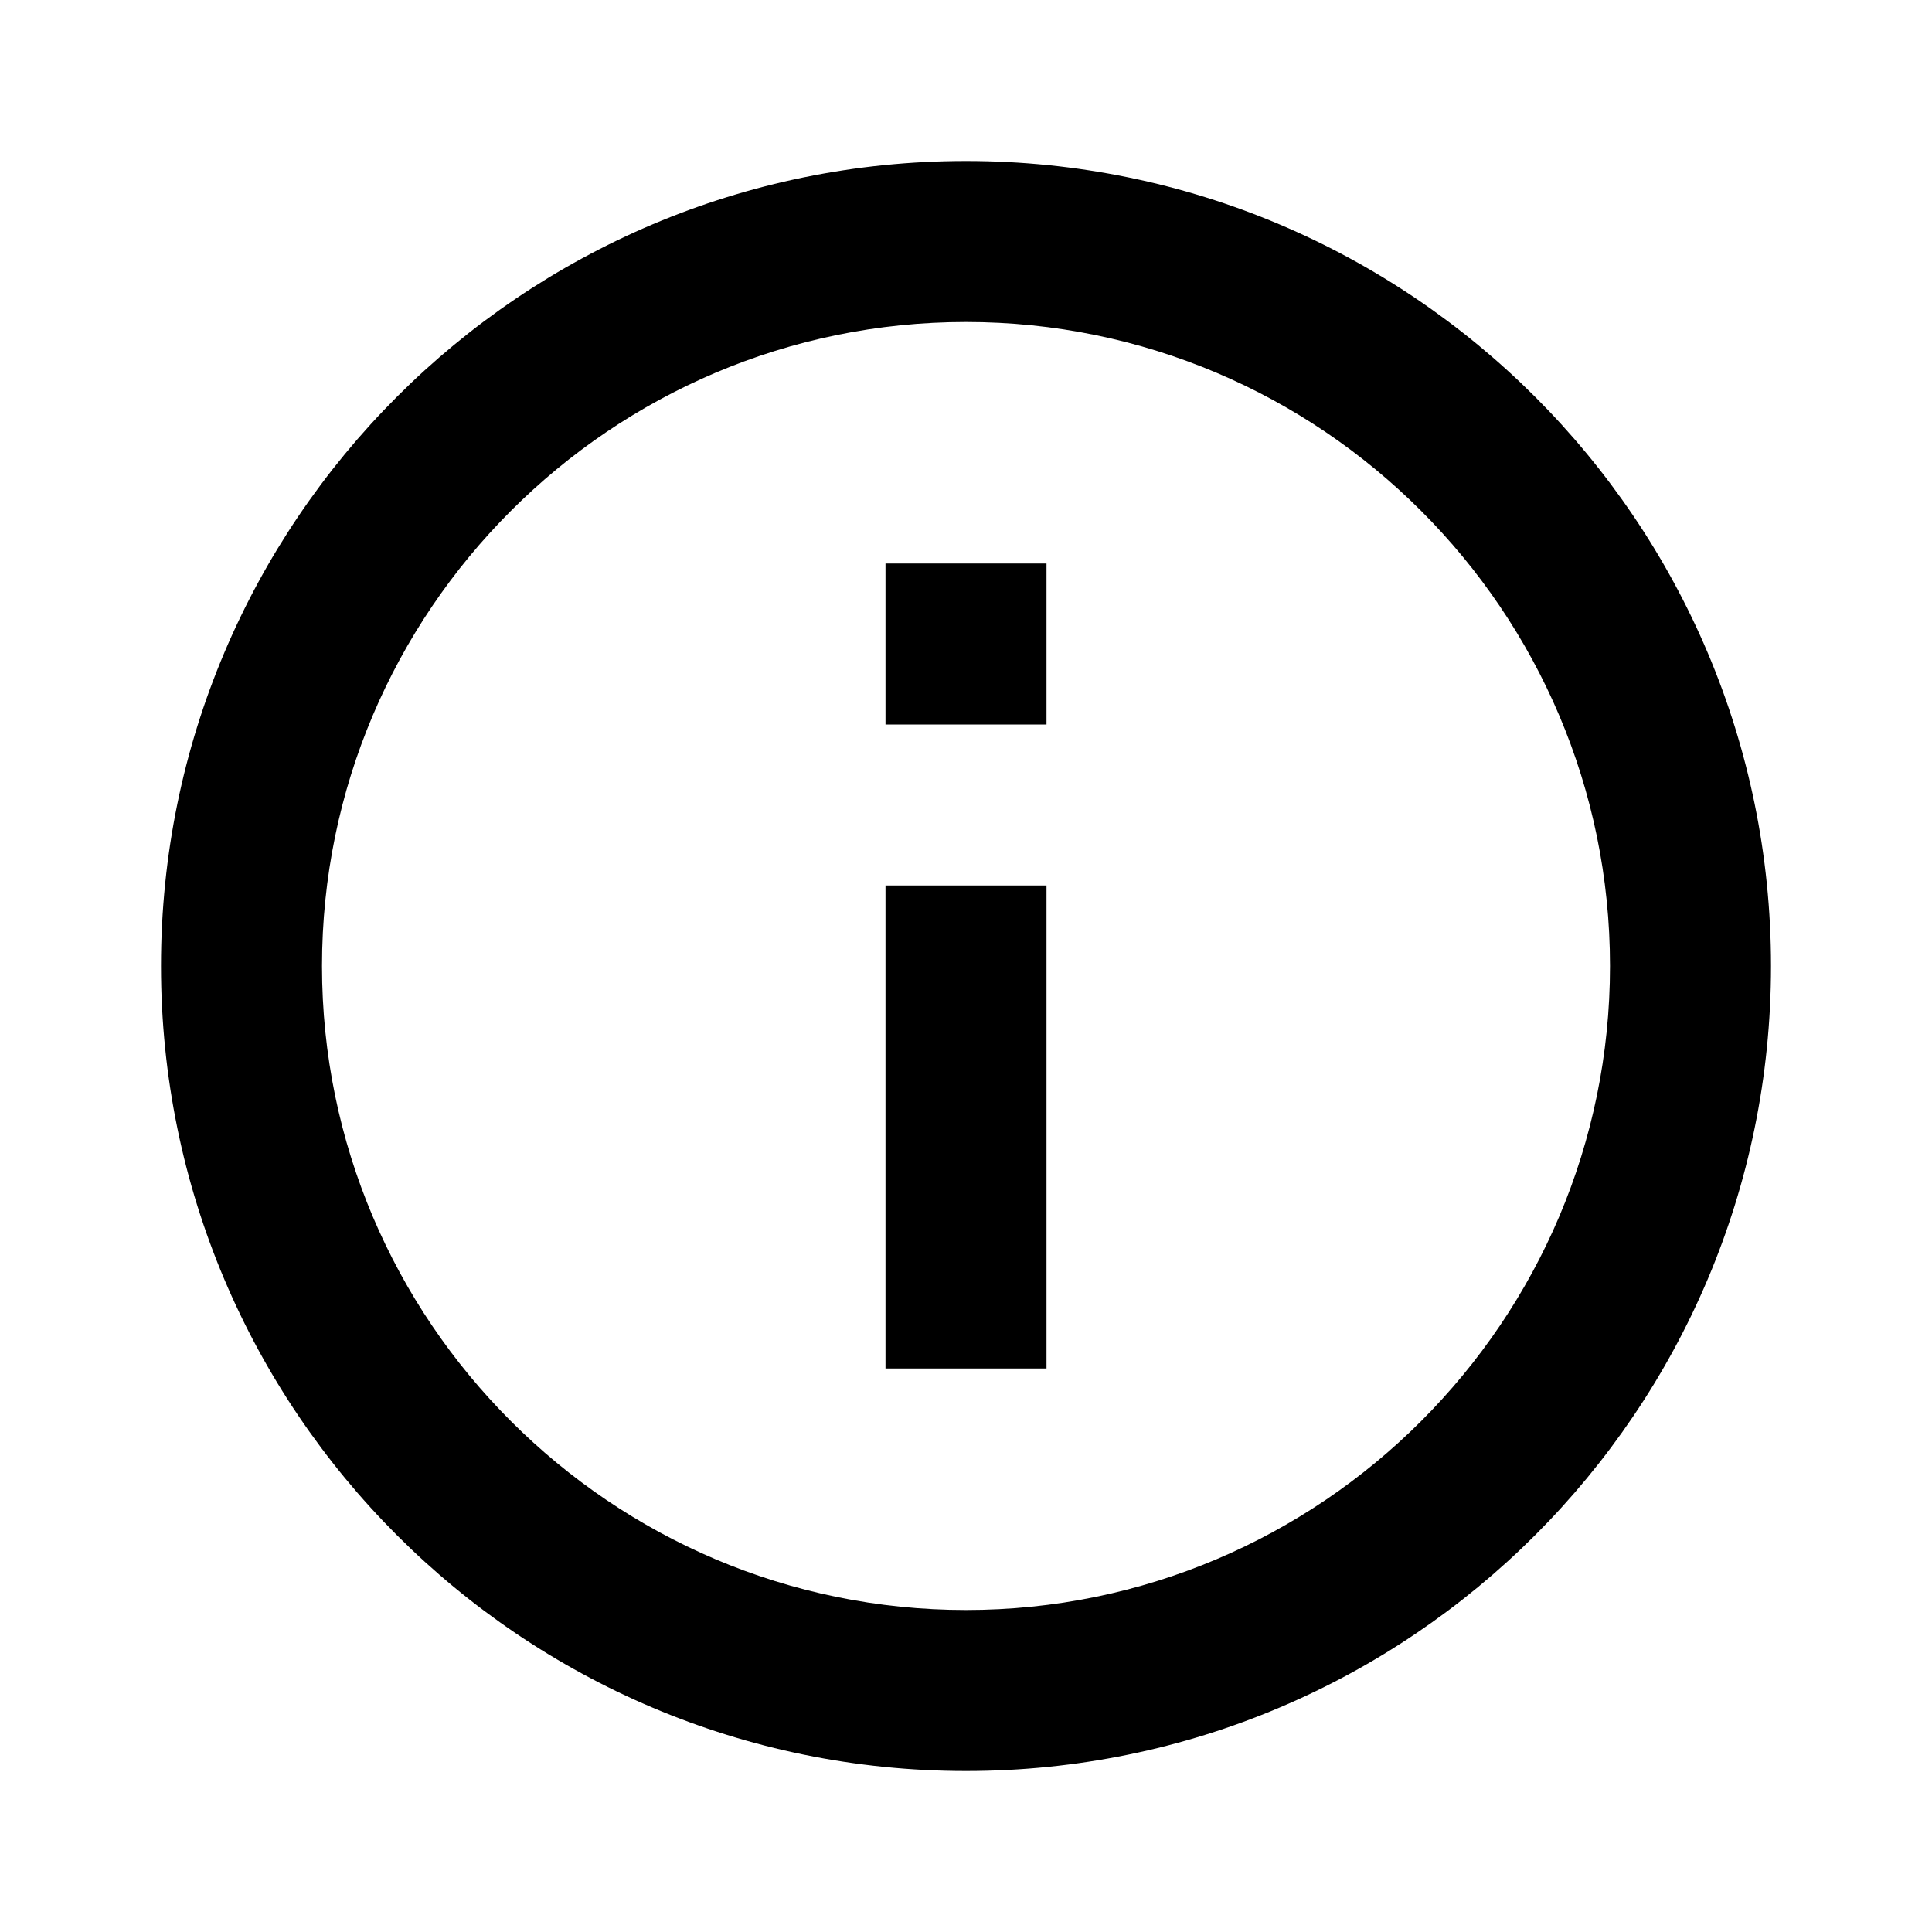
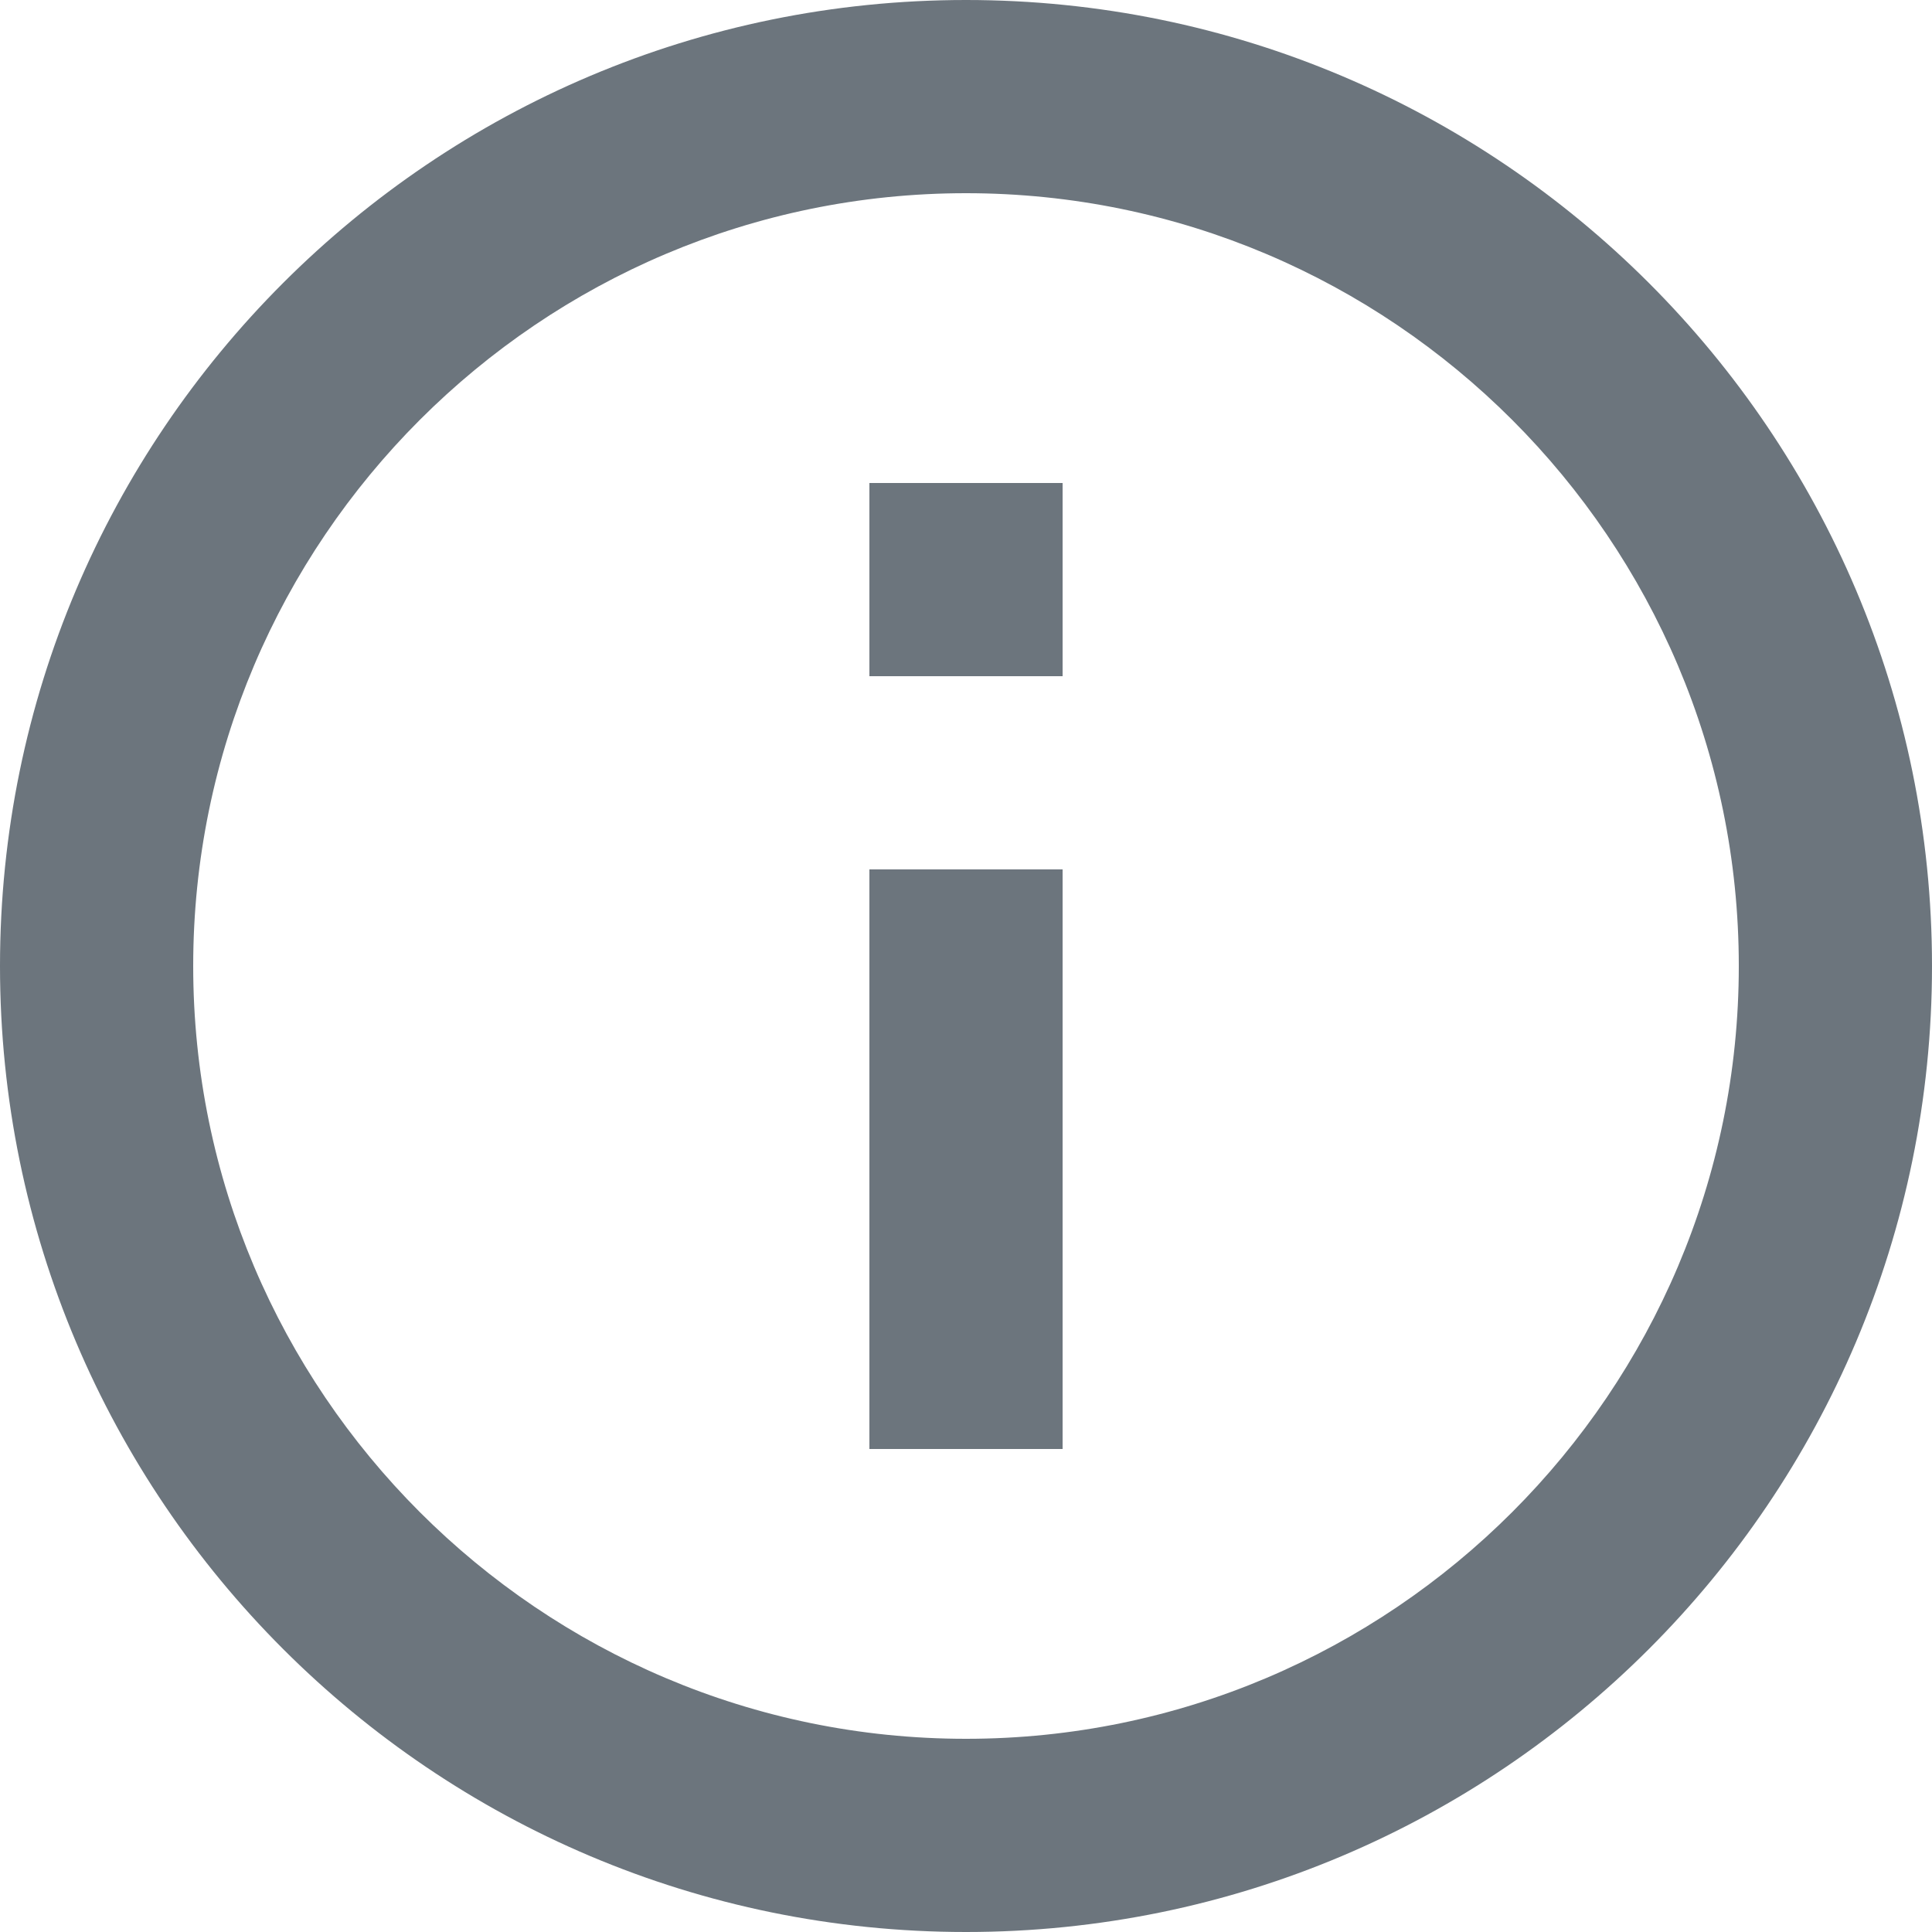
- <svg xmlns="http://www.w3.org/2000/svg" width="24" height="24" viewBox="0 0 24 24">
-   <path fill="none" d="M0 0h24v24H0V0z" />
-   <path d="M11 7h2v2h-2zm0 4h2v6h-2zm1-9C6.48 2 2 6.48 2 12s4.48 10 10 10 10-4.48 10-10S17.52 2 12 2zm0 18c-4.41 0-8-3.59-8-8s3.59-8 8-8 8 3.59 8 8-3.59 8-8 8z" />
+ <svg xmlns="http://www.w3.org/2000/svg" width="16px" height="16px" viewBox="0 0 16 16" version="1.1">
+   <g id="Page-1" stroke="none" stroke-width="1" fill="none" fill-rule="evenodd">
+     <g id="info" transform="translate(-2, -2)">
+       <polygon id="Path" points="0 0 24 0 24 24 0 24" />
+       <path d="M9.2,6 L10.8,6 L10.8,7.6 L9.2,7.6 L9.2,6 Z M9.2,9.2 L10.8,9.2 L10.8,14 L9.2,14 L9.2,9.2 Z M10,2 C5.584,2 2,5.584 2,10 C2,14.416 5.584,18 10,18 C14.416,18 18,14.416 18,10 C18,5.584 14.416,2 10,2 Z M10,16.4 C6.472,16.4 3.6,13.528 3.6,10 C3.6,6.472 6.472,3.6 10,3.6 C13.528,3.6 16.4,6.472 16.4,10 C16.4,13.528 13.528,16.4 10,16.4 Z" id="Shape" fill="#6C757D" fill-rule="nonzero" />
+     </g>
+   </g>
</svg>
